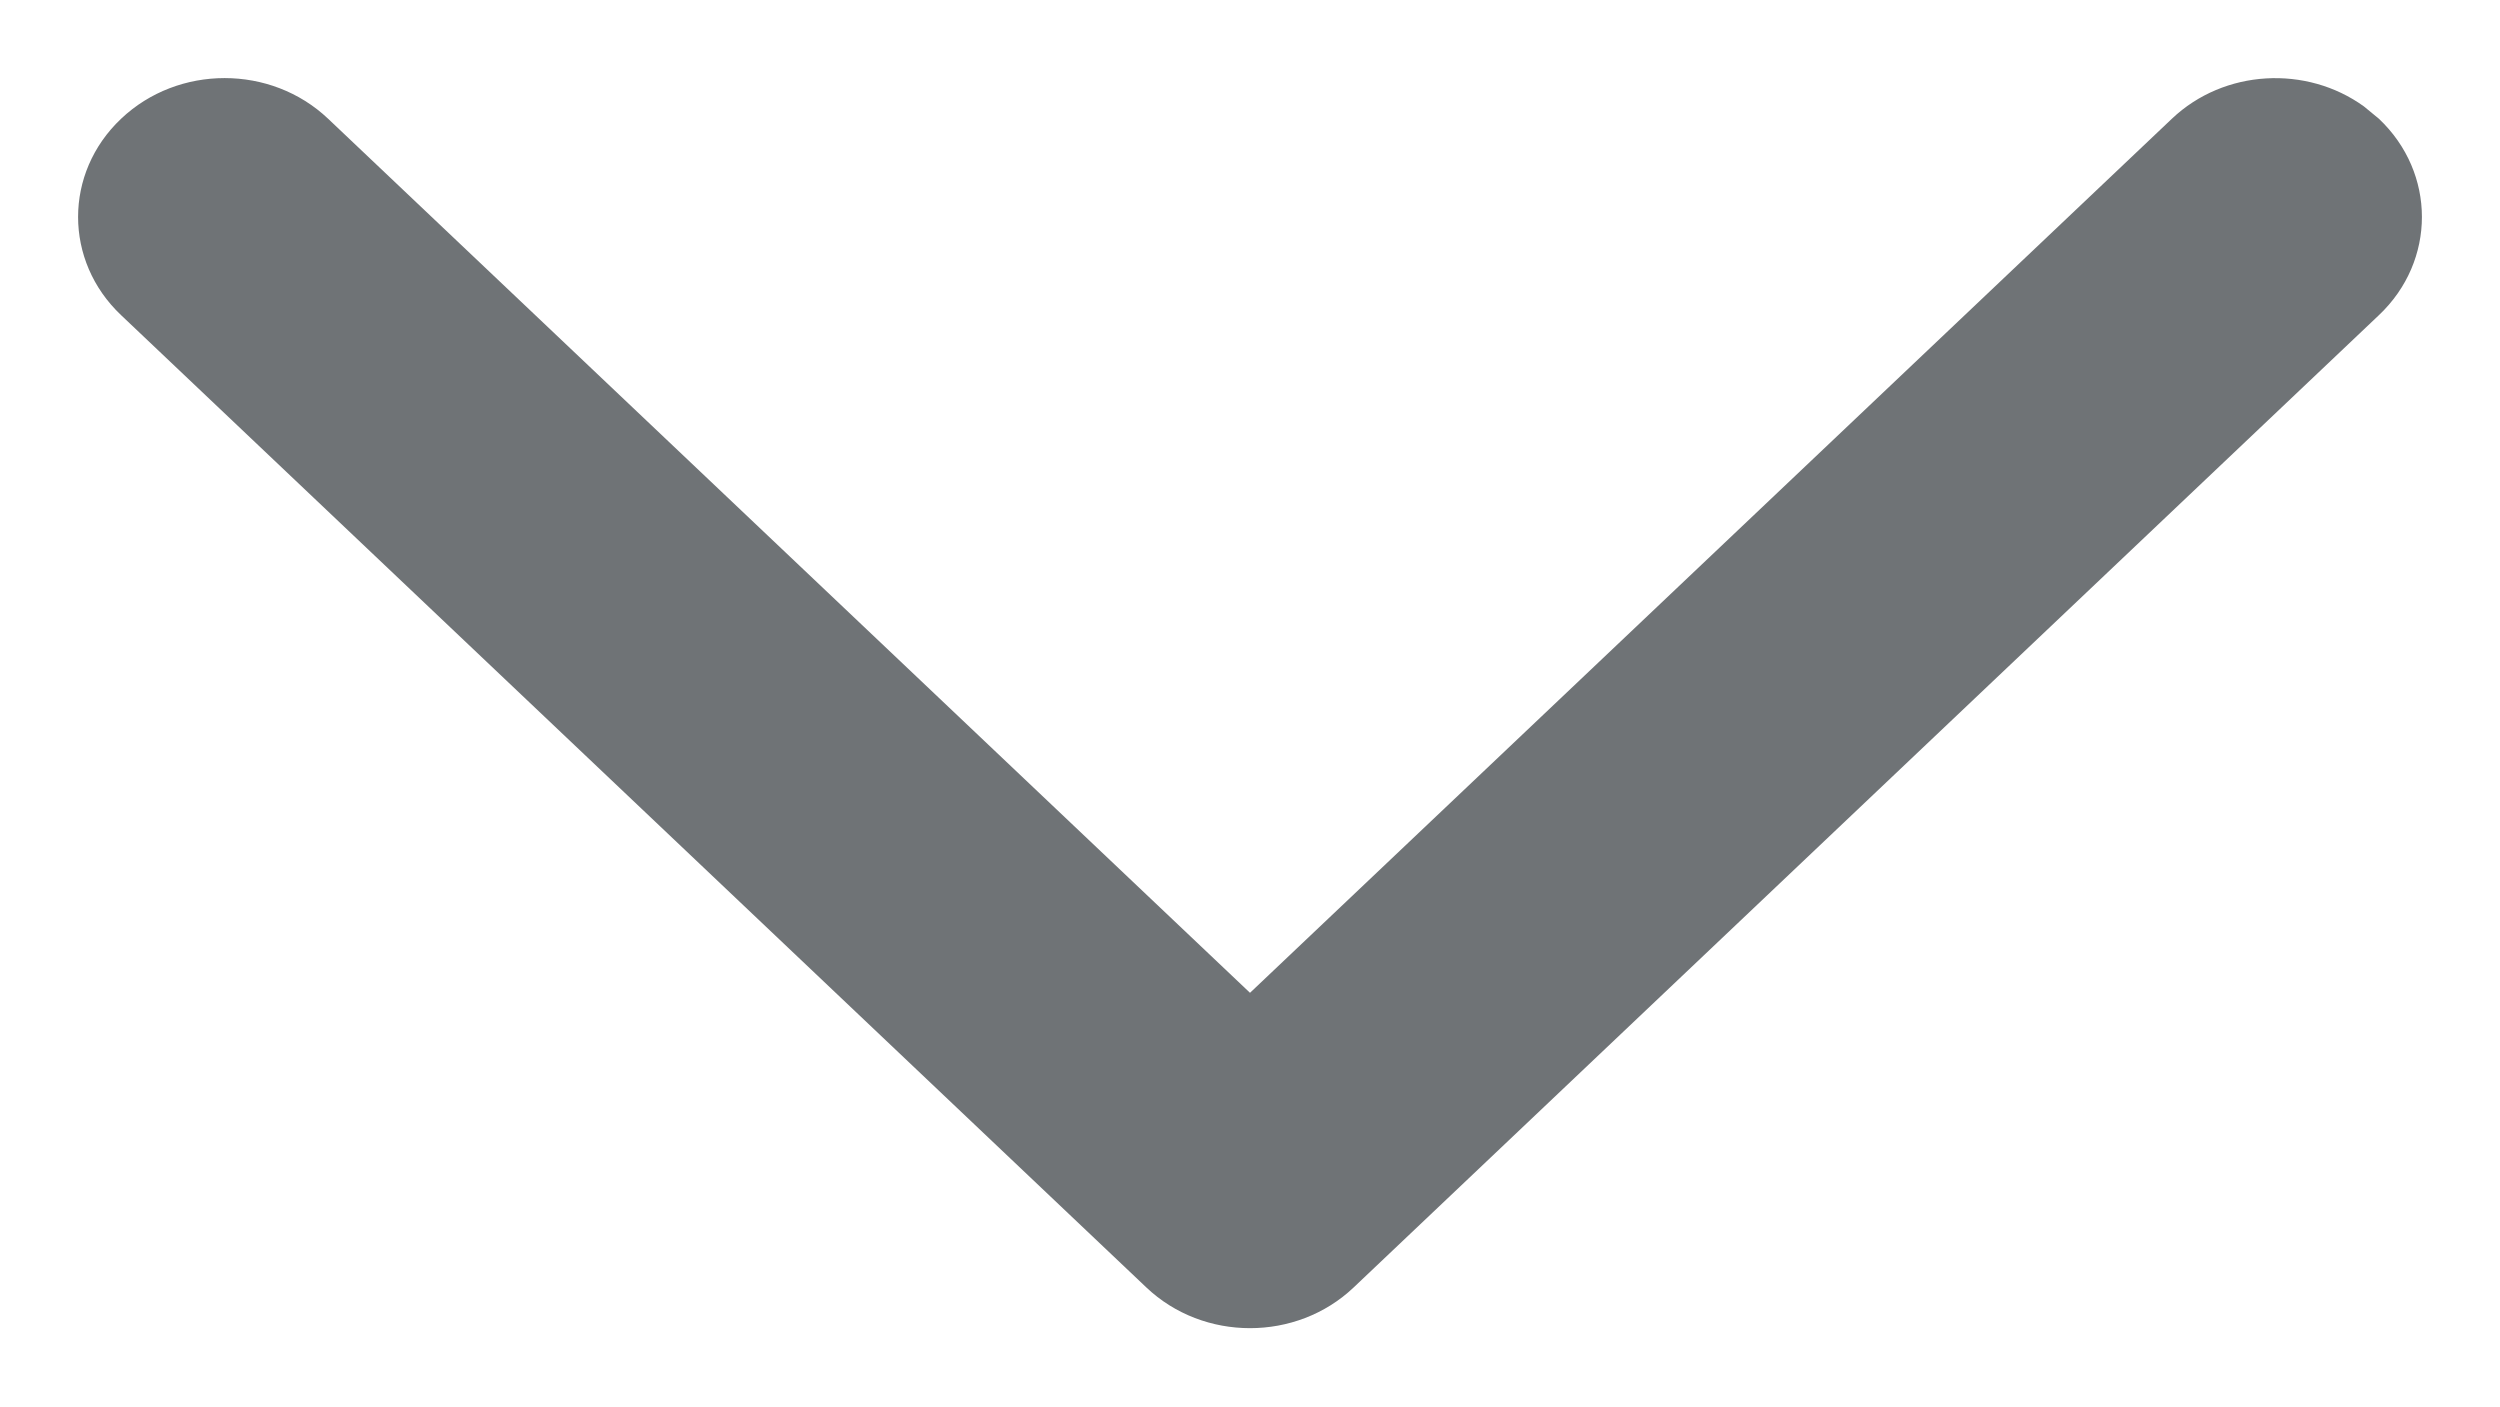
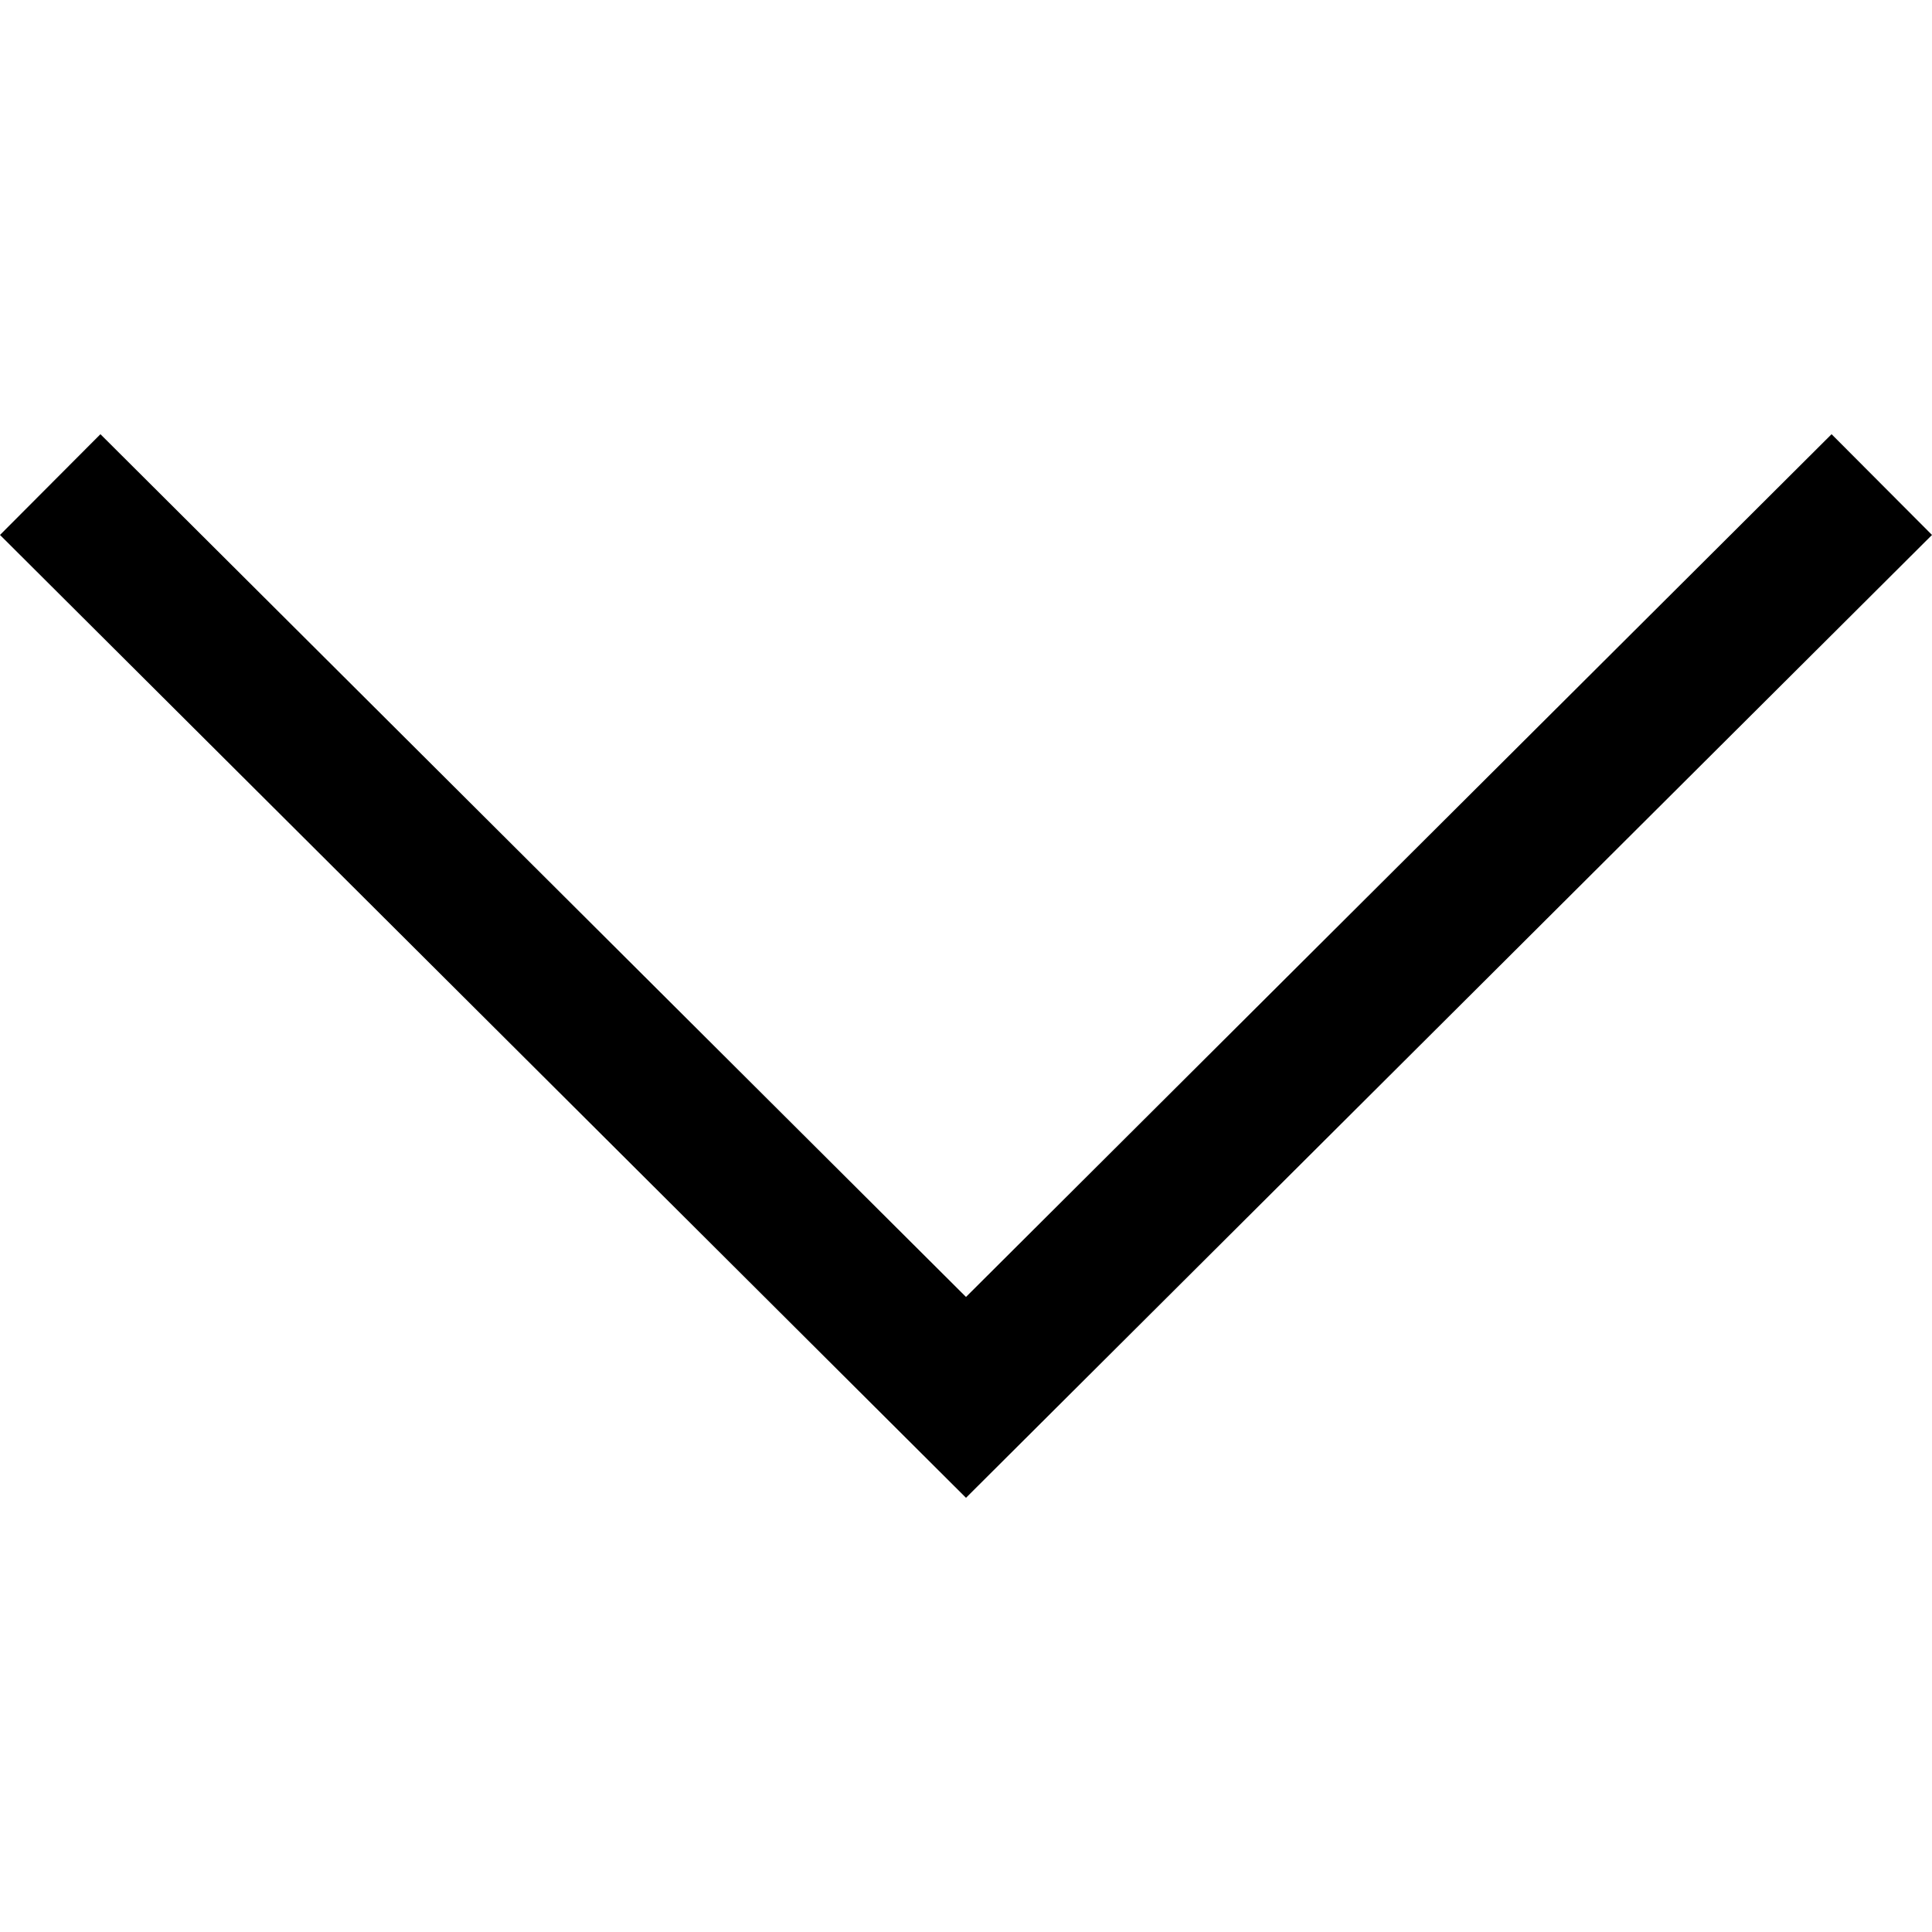
- <svg xmlns="http://www.w3.org/2000/svg" width="16px" height="9px" viewBox="0 0 16 9" version="1.1">
-   <g id="Symbols" stroke="none" stroke-width="1" fill="none" fill-rule="evenodd">
-     <g id="Passive-drop-down" transform="translate(-368, -20)" fill="#6F7376">
-       <path d="M372.26,17.275 C372.607,16.908 373.17,16.908 373.517,17.275 L373.517,17.275 L379.74,23.837 L379.74,23.837 C380.087,24.203 380.087,24.797 379.74,25.163 L373.517,31.725 C373.17,32.092 372.607,32.092 372.26,31.725 C371.913,31.359 371.913,30.766 372.26,30.4 L377.854,24.5 L372.26,18.6 C371.942,18.265 371.916,17.738 372.181,17.371 Z" id="chevron" transform="translate(376, 24.5) rotate(90) translate(-376, -24.5) " />
-     </g>
-   </g>
+ <svg xmlns="http://www.w3.org/2000/svg" version="1.1" id="Layer_1" x="0px" y="0px" viewBox="0 0 407.437 407.437" style="enable-background:new 0 0 407.437 407.437;" xml:space="preserve">
+   <polygon points="386.258,91.567 203.718,273.512 21.179,91.567 0,112.815 203.718,315.87 407.437,112.815 " />
+   <g>
+ </g>
+   <g>
+ </g>
+   <g>
+ </g>
+   <g>
+ </g>
+   <g>
+ </g>
+   <g>
+ </g>
+   <g>
+ </g>
+   <g>
+ </g>
+   <g>
+ </g>
+   <g>
+ </g>
+   <g>
+ </g>
+   <g>
+ </g>
+   <g>
+ </g>
+   <g>
+ </g>
+   <g>
+ </g>
</svg>
